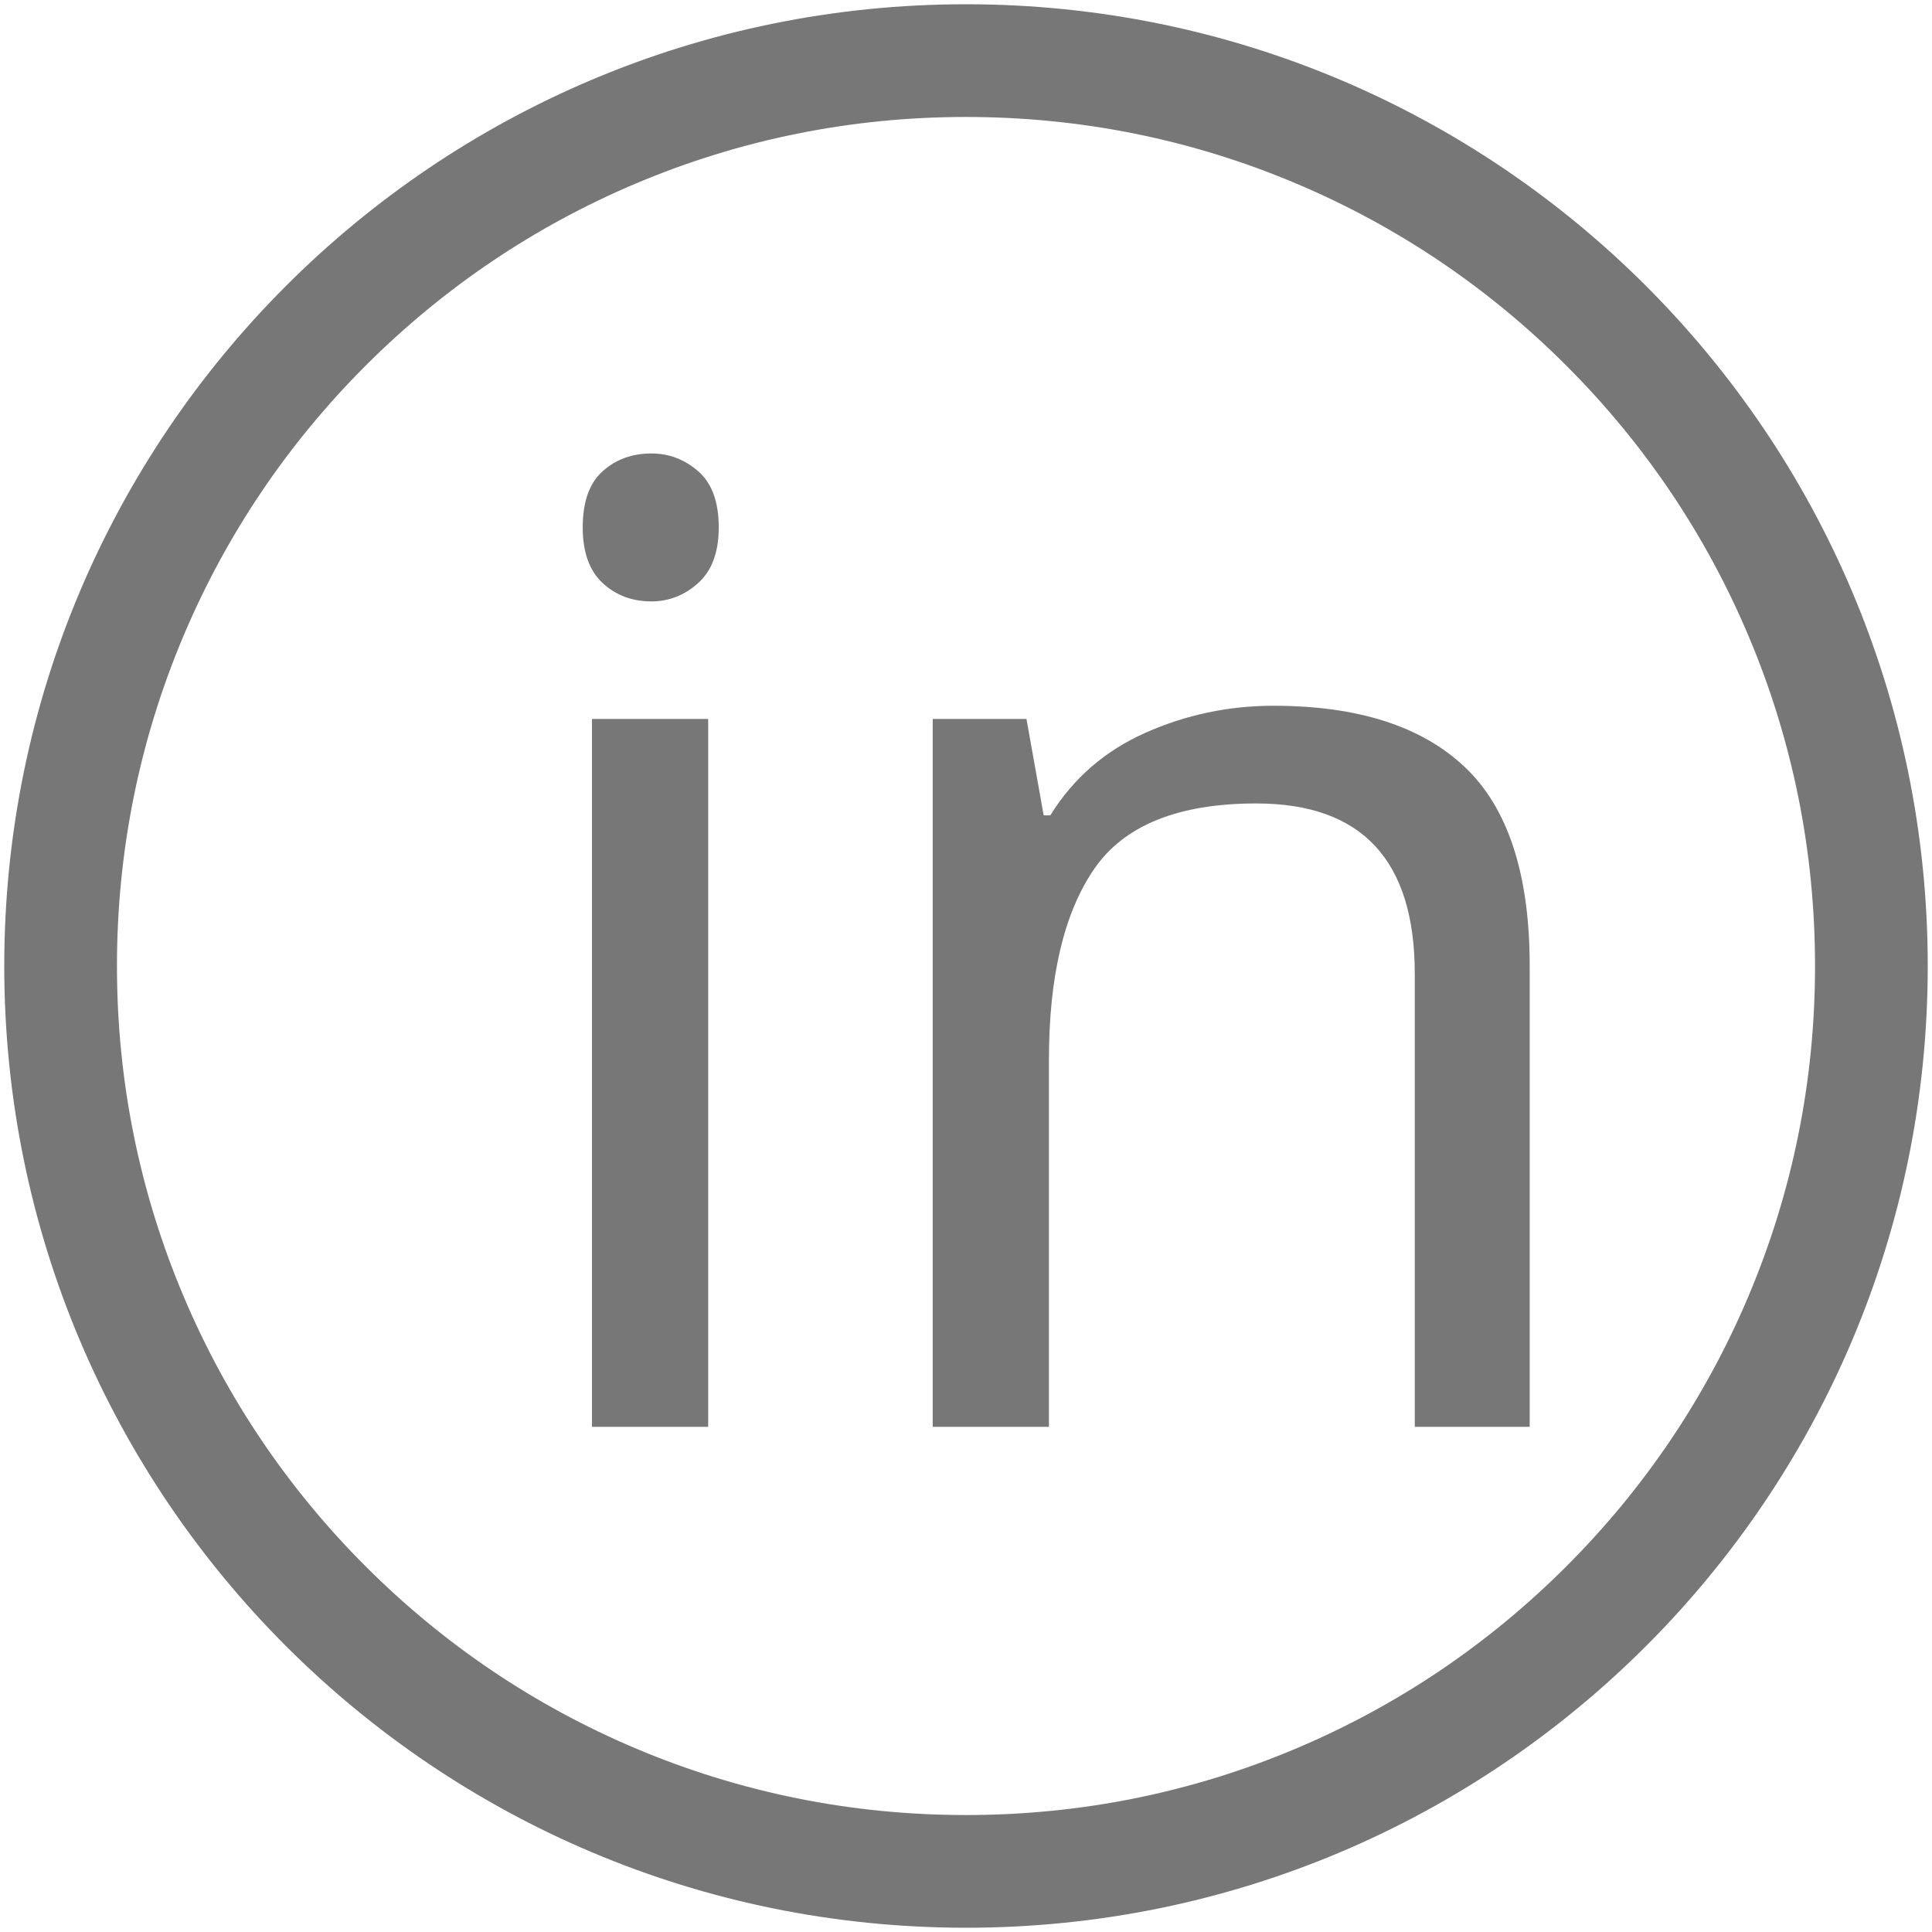
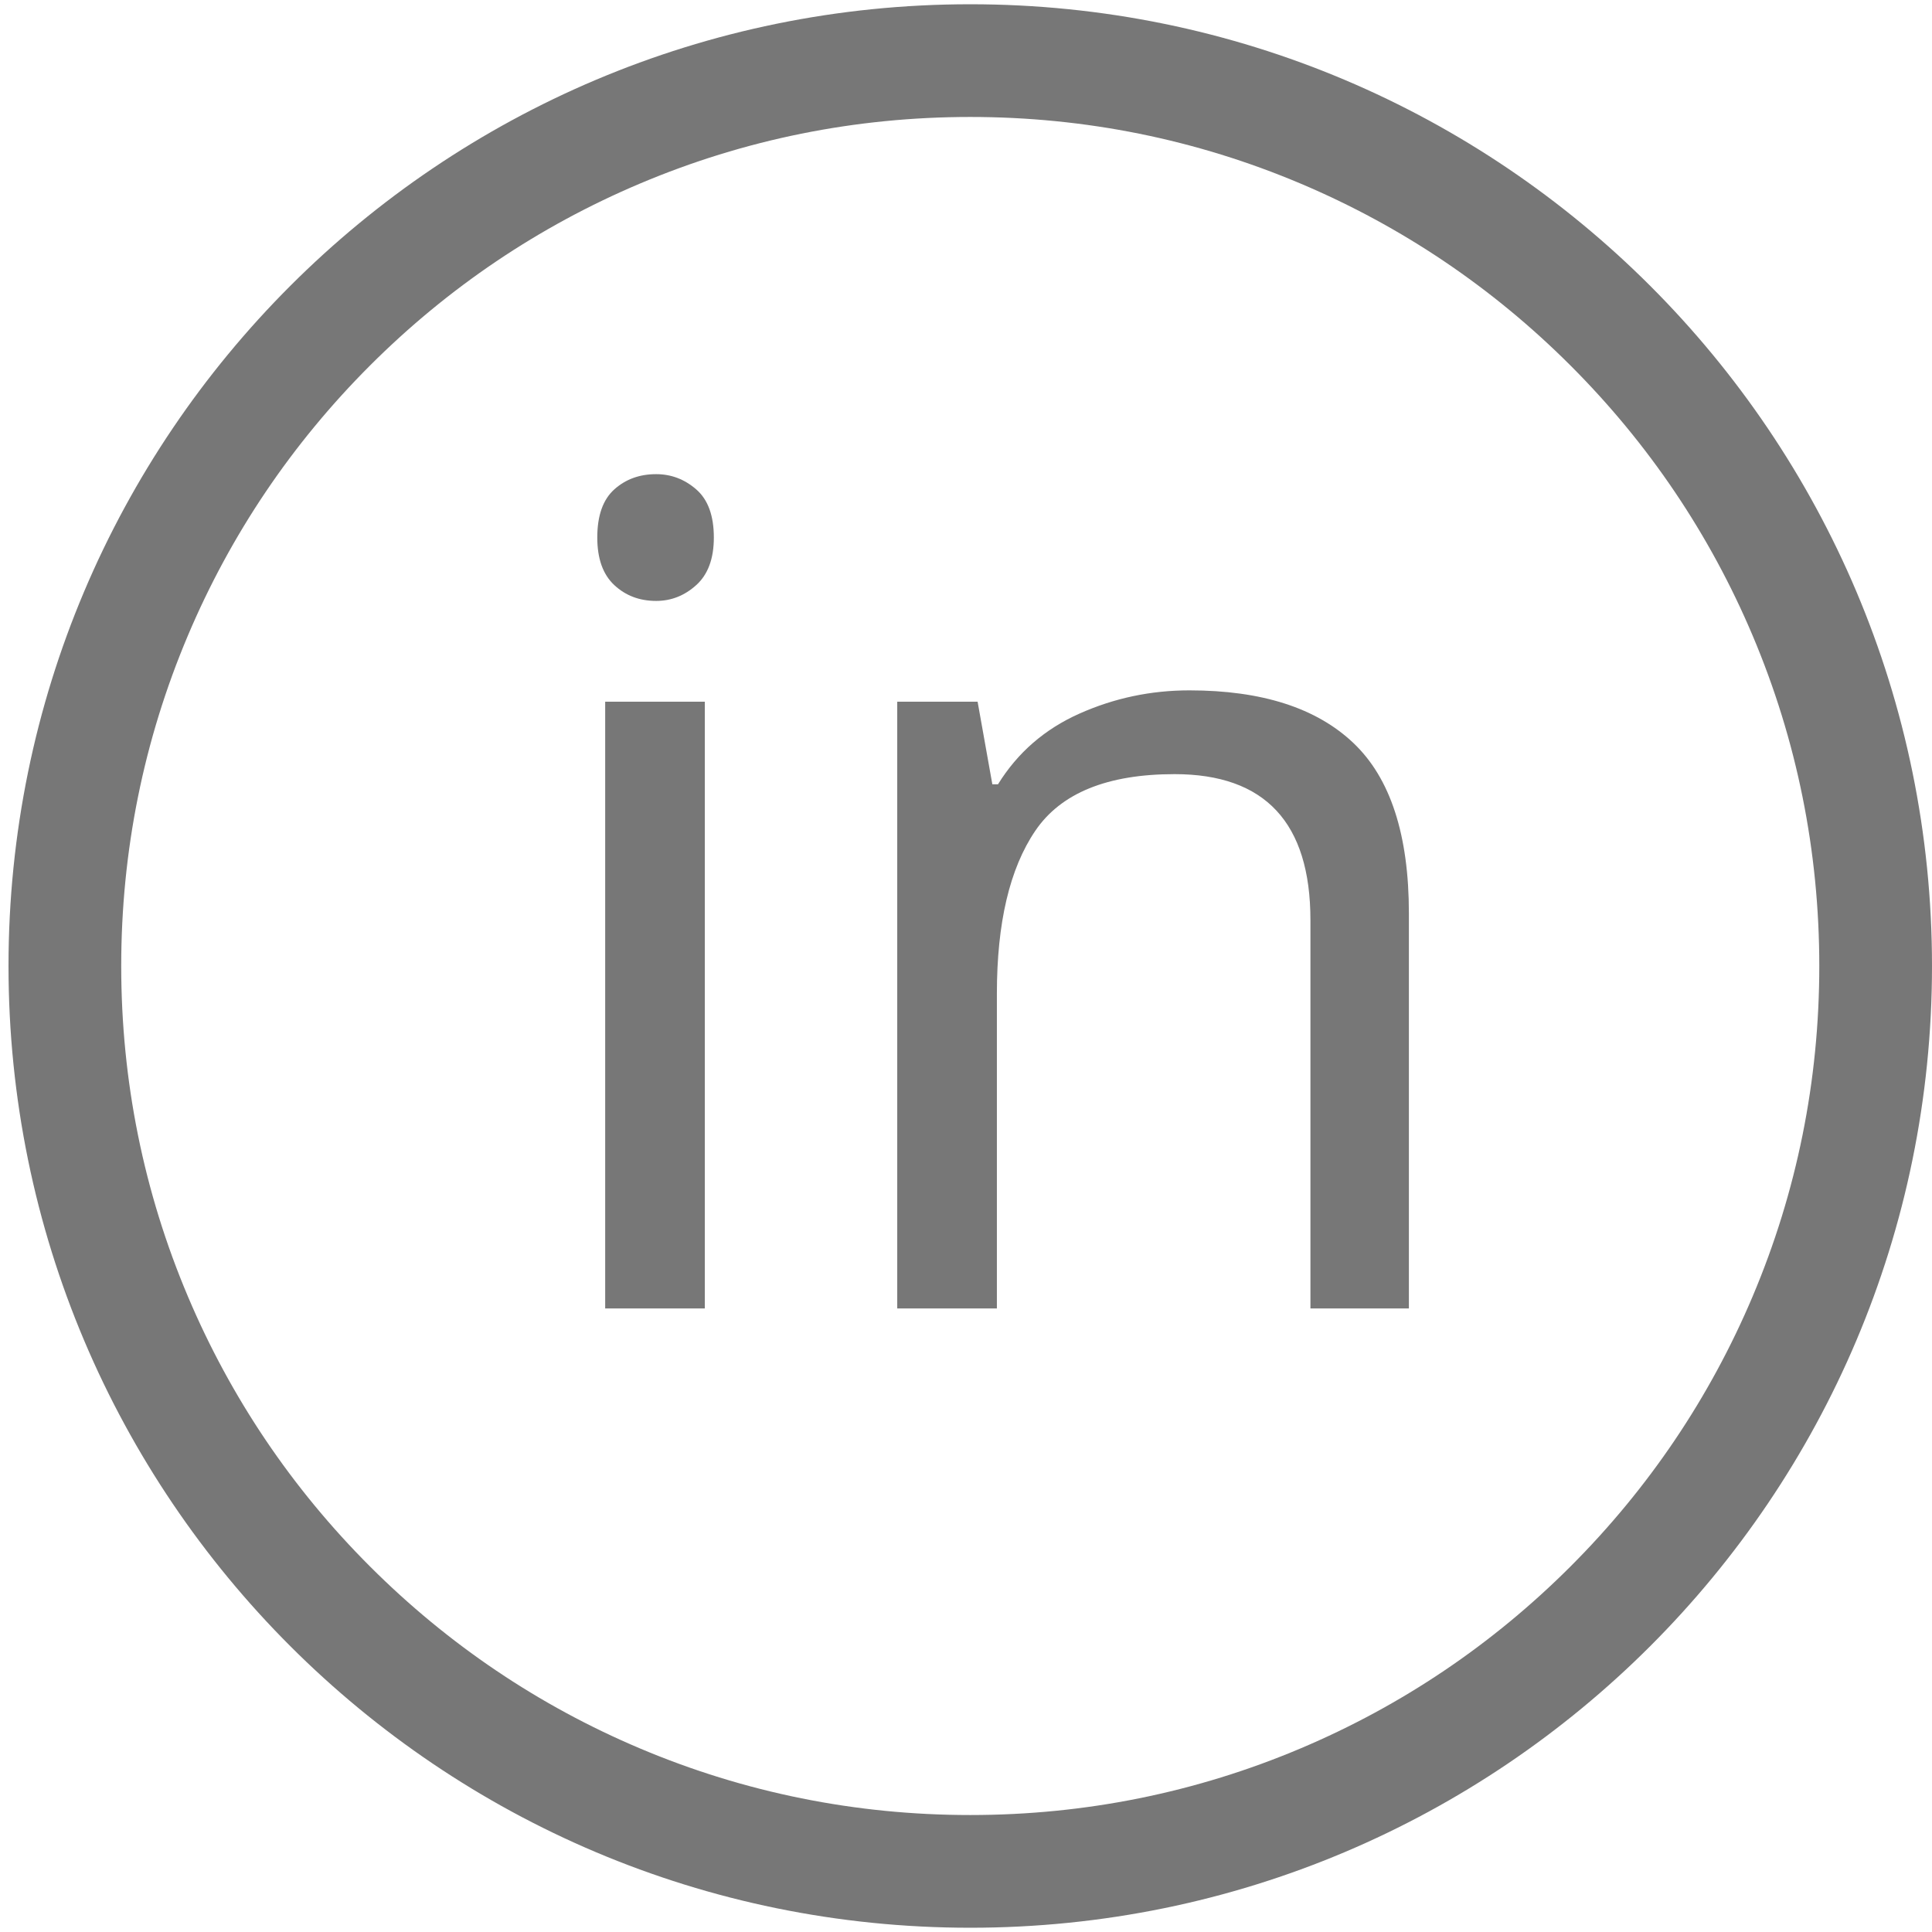
<svg xmlns="http://www.w3.org/2000/svg" version="1.1" id="Layer_2" x="0px" y="0px" width="512px" height="512px" viewBox="0 0 512 512" enable-background="new 0 0 512 512" xml:space="preserve">
  <g id="Layer_1">
-     <text transform="matrix(1 0 0 1 127.1304 378.127)" fill="#777777" font-family="'PTSans-Regular'" font-size="350">in</text>
+     <text transform="matrix(1 0 0 1 134.8794 346.75)" fill="#777777" font-family="'PTSans-Regular'" font-size="300">in</text>
  </g>
  <g>
-     <path fill="#777777" d="M255.999,30.996c30.389,0,59.854,5.945,87.574,17.67c26.789,11.331,50.855,27.559,71.529,48.232   c20.674,20.673,36.902,44.739,48.232,71.529c11.725,27.72,17.67,57.184,17.67,87.572c0,30.389-5.945,59.854-17.67,87.574   c-11.33,26.789-27.559,50.855-48.232,71.529s-44.74,36.902-71.529,48.232c-27.721,11.725-57.186,17.67-87.574,17.67   c-30.388,0-59.852-5.945-87.572-17.67c-26.79-11.33-50.856-27.559-71.529-48.232c-20.674-20.674-36.901-44.74-48.232-71.529   c-11.725-27.721-17.67-57.186-17.67-87.574c0-30.388,5.945-59.852,17.67-87.572c11.331-26.79,27.559-50.856,48.232-71.529   c20.673-20.674,44.739-36.901,71.529-48.232C196.147,36.941,225.611,30.996,255.999,30.996 M255.999,1.128   c-140.761,0-254.871,114.11-254.871,254.871c0,140.764,114.11,254.873,254.871,254.873c140.764,0,254.873-114.109,254.873-254.873   C510.872,115.238,396.763,1.128,255.999,1.128L255.999,1.128z" />
+     <path fill="#777777" d="M257.127,30.996c30.389,0,59.853,5.945,87.573,17.669c26.79,11.331,50.856,27.559,71.53,48.232   c20.673,20.673,36.901,44.739,48.232,71.529c11.725,27.72,17.669,57.184,17.669,87.572s-5.944,59.853-17.669,87.573   c-11.331,26.79-27.56,50.856-48.232,71.53c-20.674,20.673-44.74,36.901-71.53,48.232c-27.721,11.725-57.185,17.669-87.573,17.669   s-59.852-5.944-87.572-17.669c-26.79-11.331-50.855-27.56-71.529-48.232c-20.674-20.674-36.901-44.74-48.232-71.53   c-11.725-27.721-17.669-57.185-17.669-87.573s5.945-59.852,17.669-87.572c11.331-26.79,27.559-50.855,48.232-71.529   c20.674-20.674,44.74-36.901,71.529-48.232C197.275,36.941,226.738,30.996,257.127,30.996 M257.127,1.128   c-140.762,0-254.871,114.11-254.871,254.871c0,140.764,114.109,254.873,254.871,254.873C397.891,510.872,512,396.763,512,255.999   C512,115.238,397.891,1.128,257.127,1.128L257.127,1.128z" />
  </g>
</svg>
